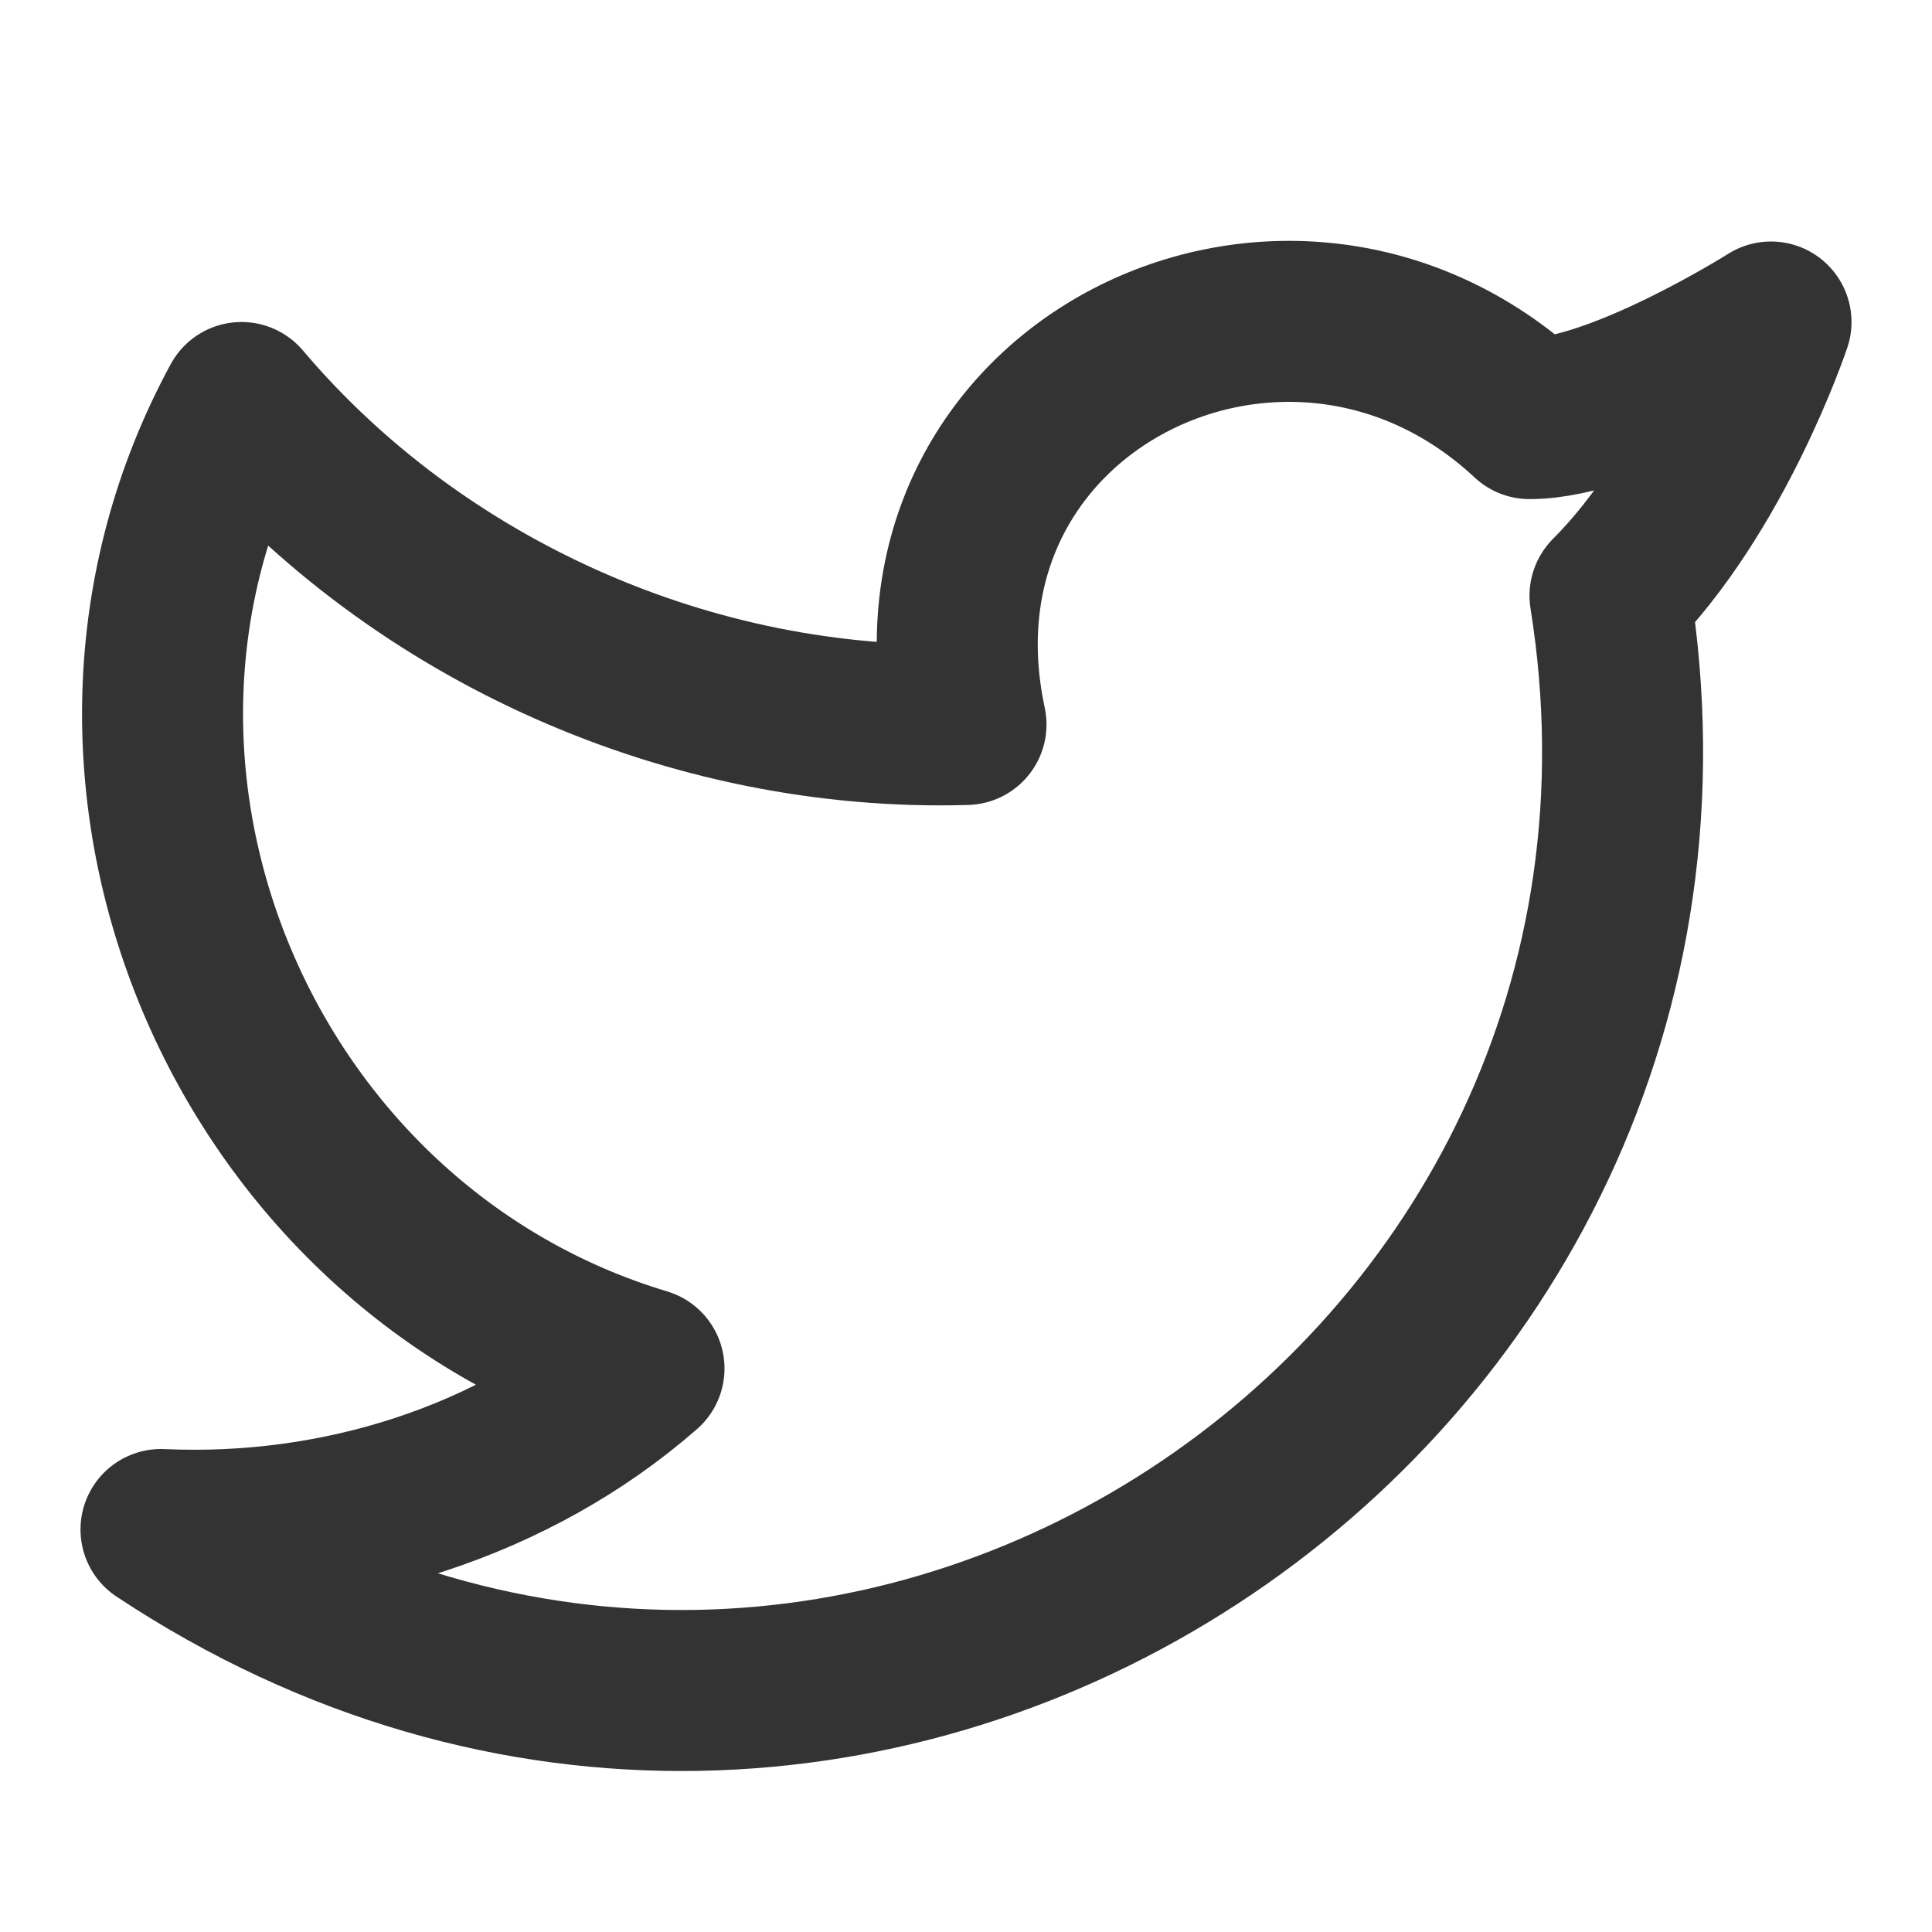
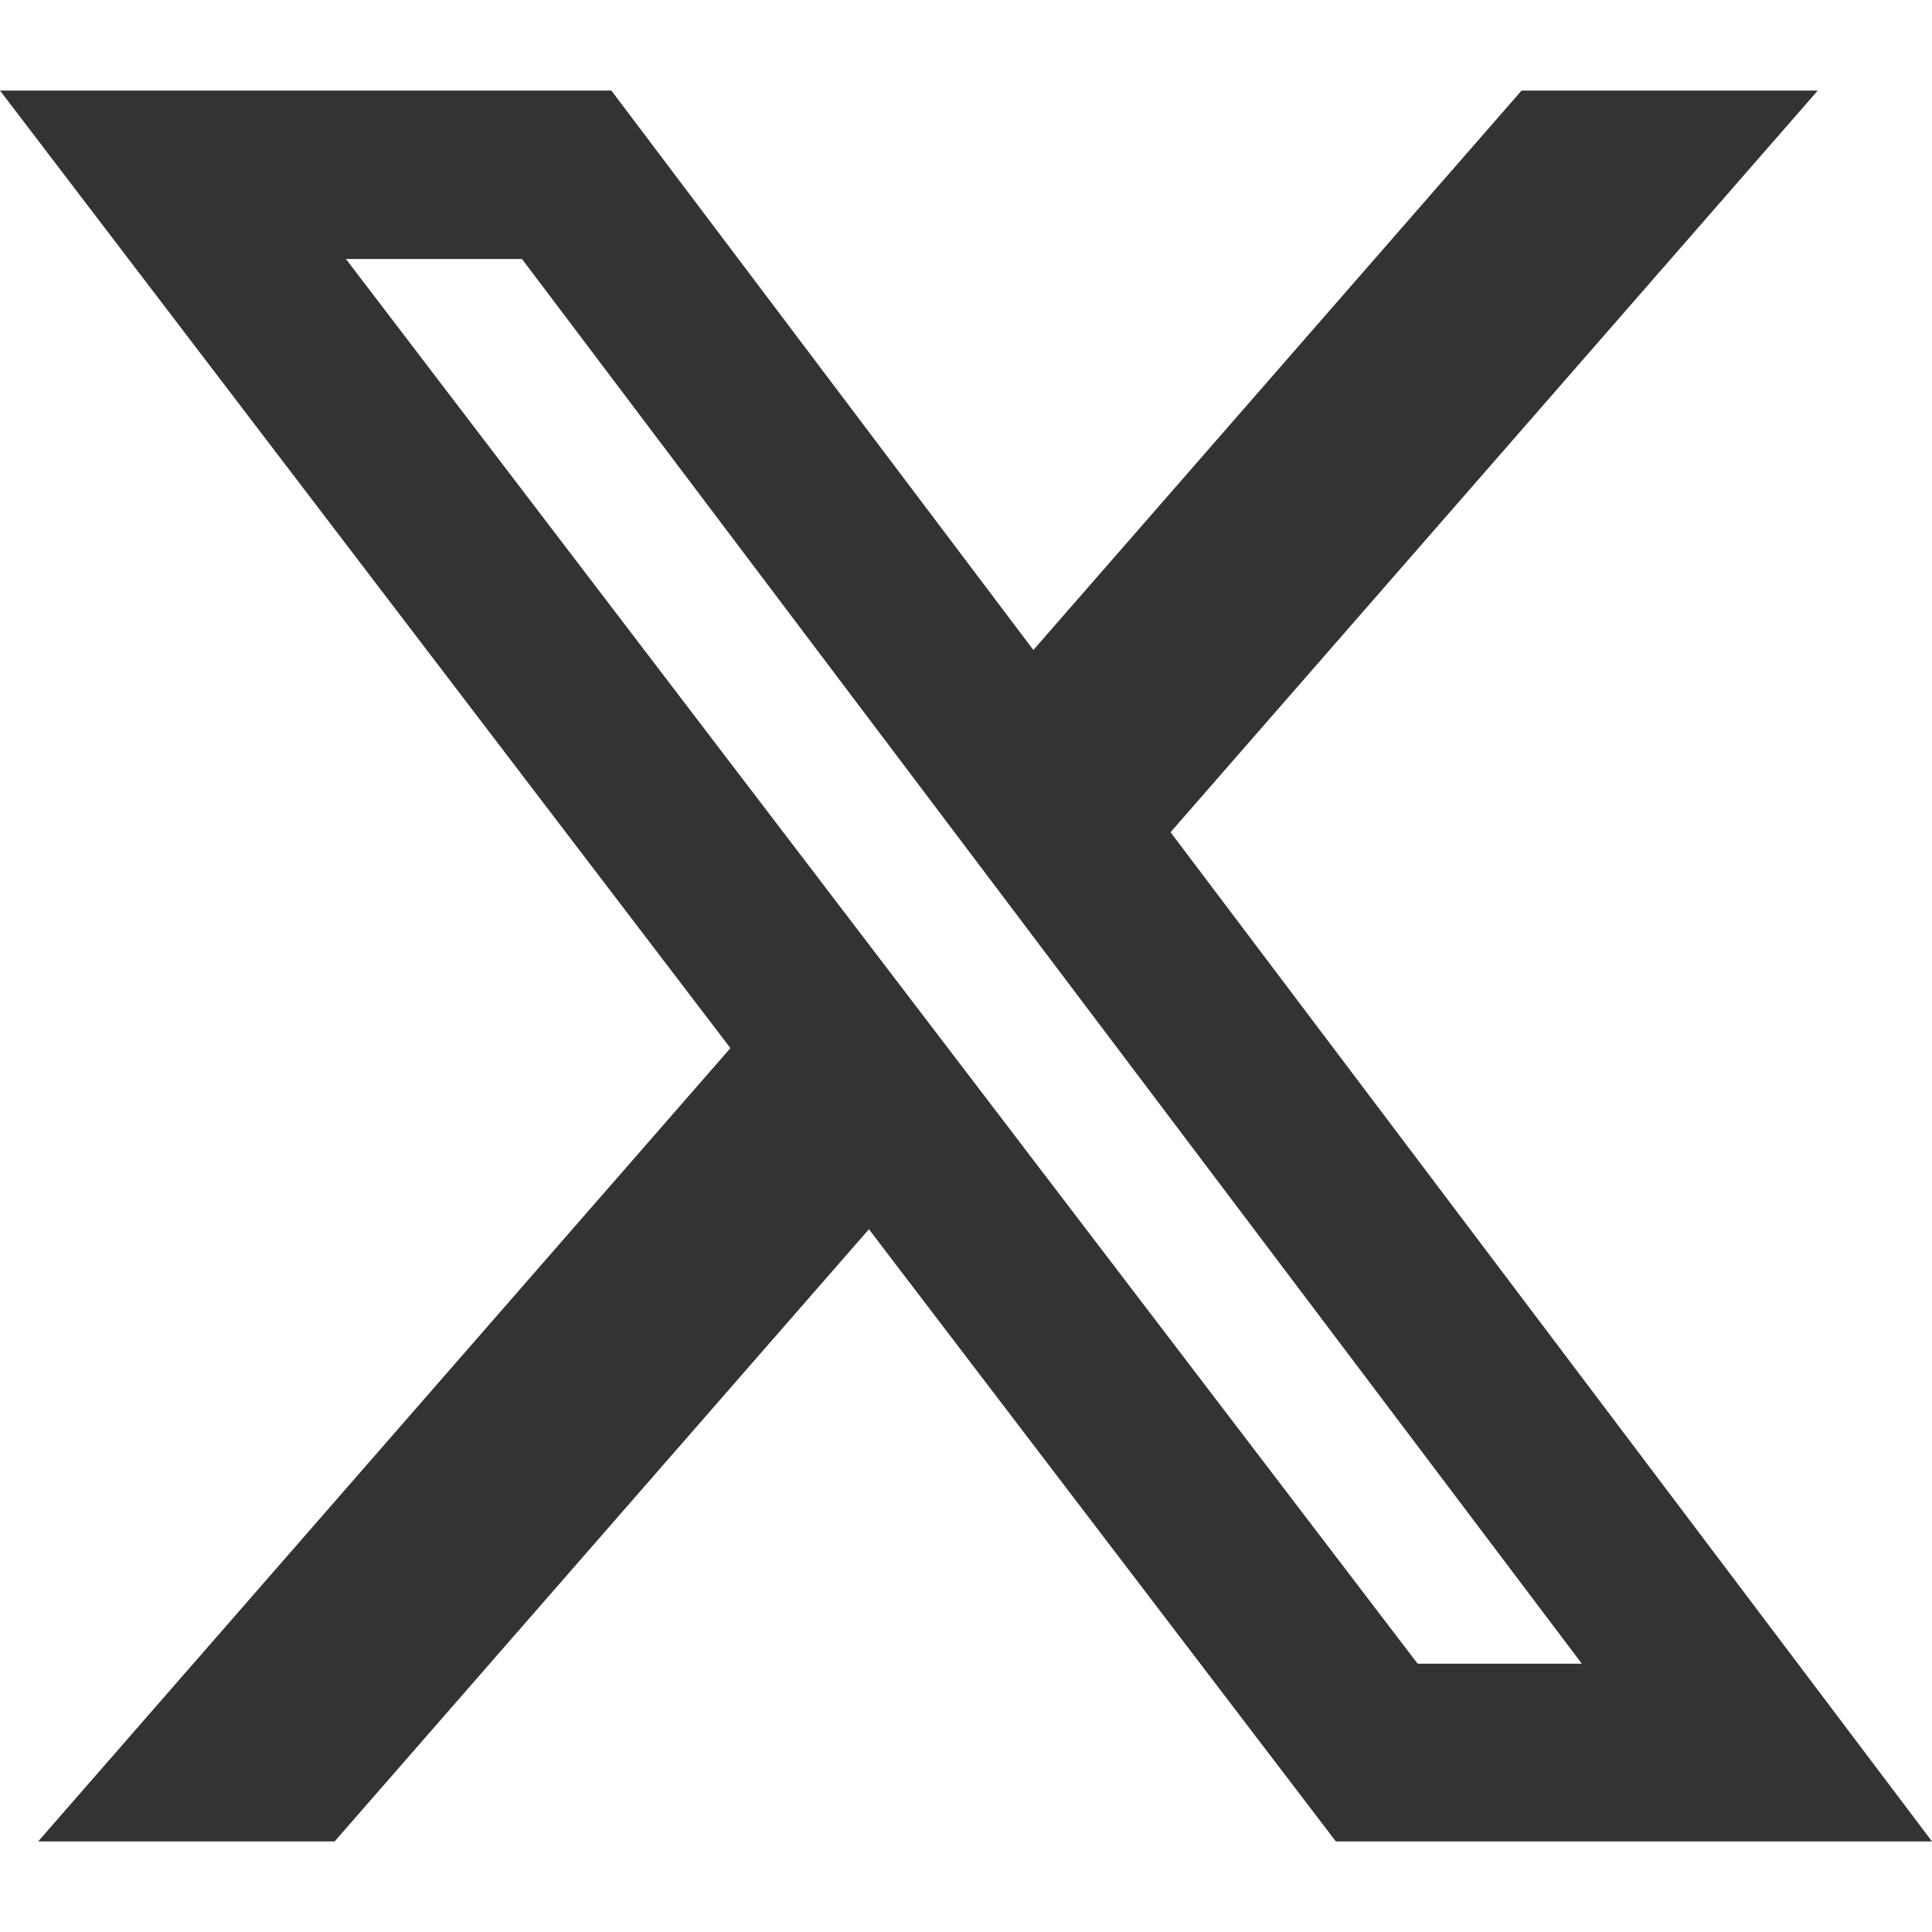
- <svg xmlns="http://www.w3.org/2000/svg" width="24" height="24" viewBox="0 0 24 24" fill="none" stroke="#333" stroke-width="2" stroke-linecap="round" stroke-linejoin="round" class="lucide lucide-twitter h-5 w-5">
-   <path d="M22 4s-.7 2.1-2 3.4c1.6 10-9.4 17.3-18 11.6 2.2.1 4.4-.6 6-2C3 15.5.5 9.6 3 5c2.2 2.6 5.6 4.1 9 4-.9-4.2 4-6.6 7-3.8 1.1 0 3-1.2 3-1.2z" />
+ <svg xmlns="http://www.w3.org/2000/svg" width="16" height="16" fill="#333" class="bi bi-twitter-x" viewBox="0 0 16 16">
+   <path d="M12.6.75h2.454l-5.36 6.142L16 15.25h-4.937l-3.867-5.07-4.425 5.07H.316l5.733-6.57L0 .75h5.063l3.495 4.633L12.601.75Zm-.86 13.028h1.36L4.323 2.145H2.865z" />
</svg>
